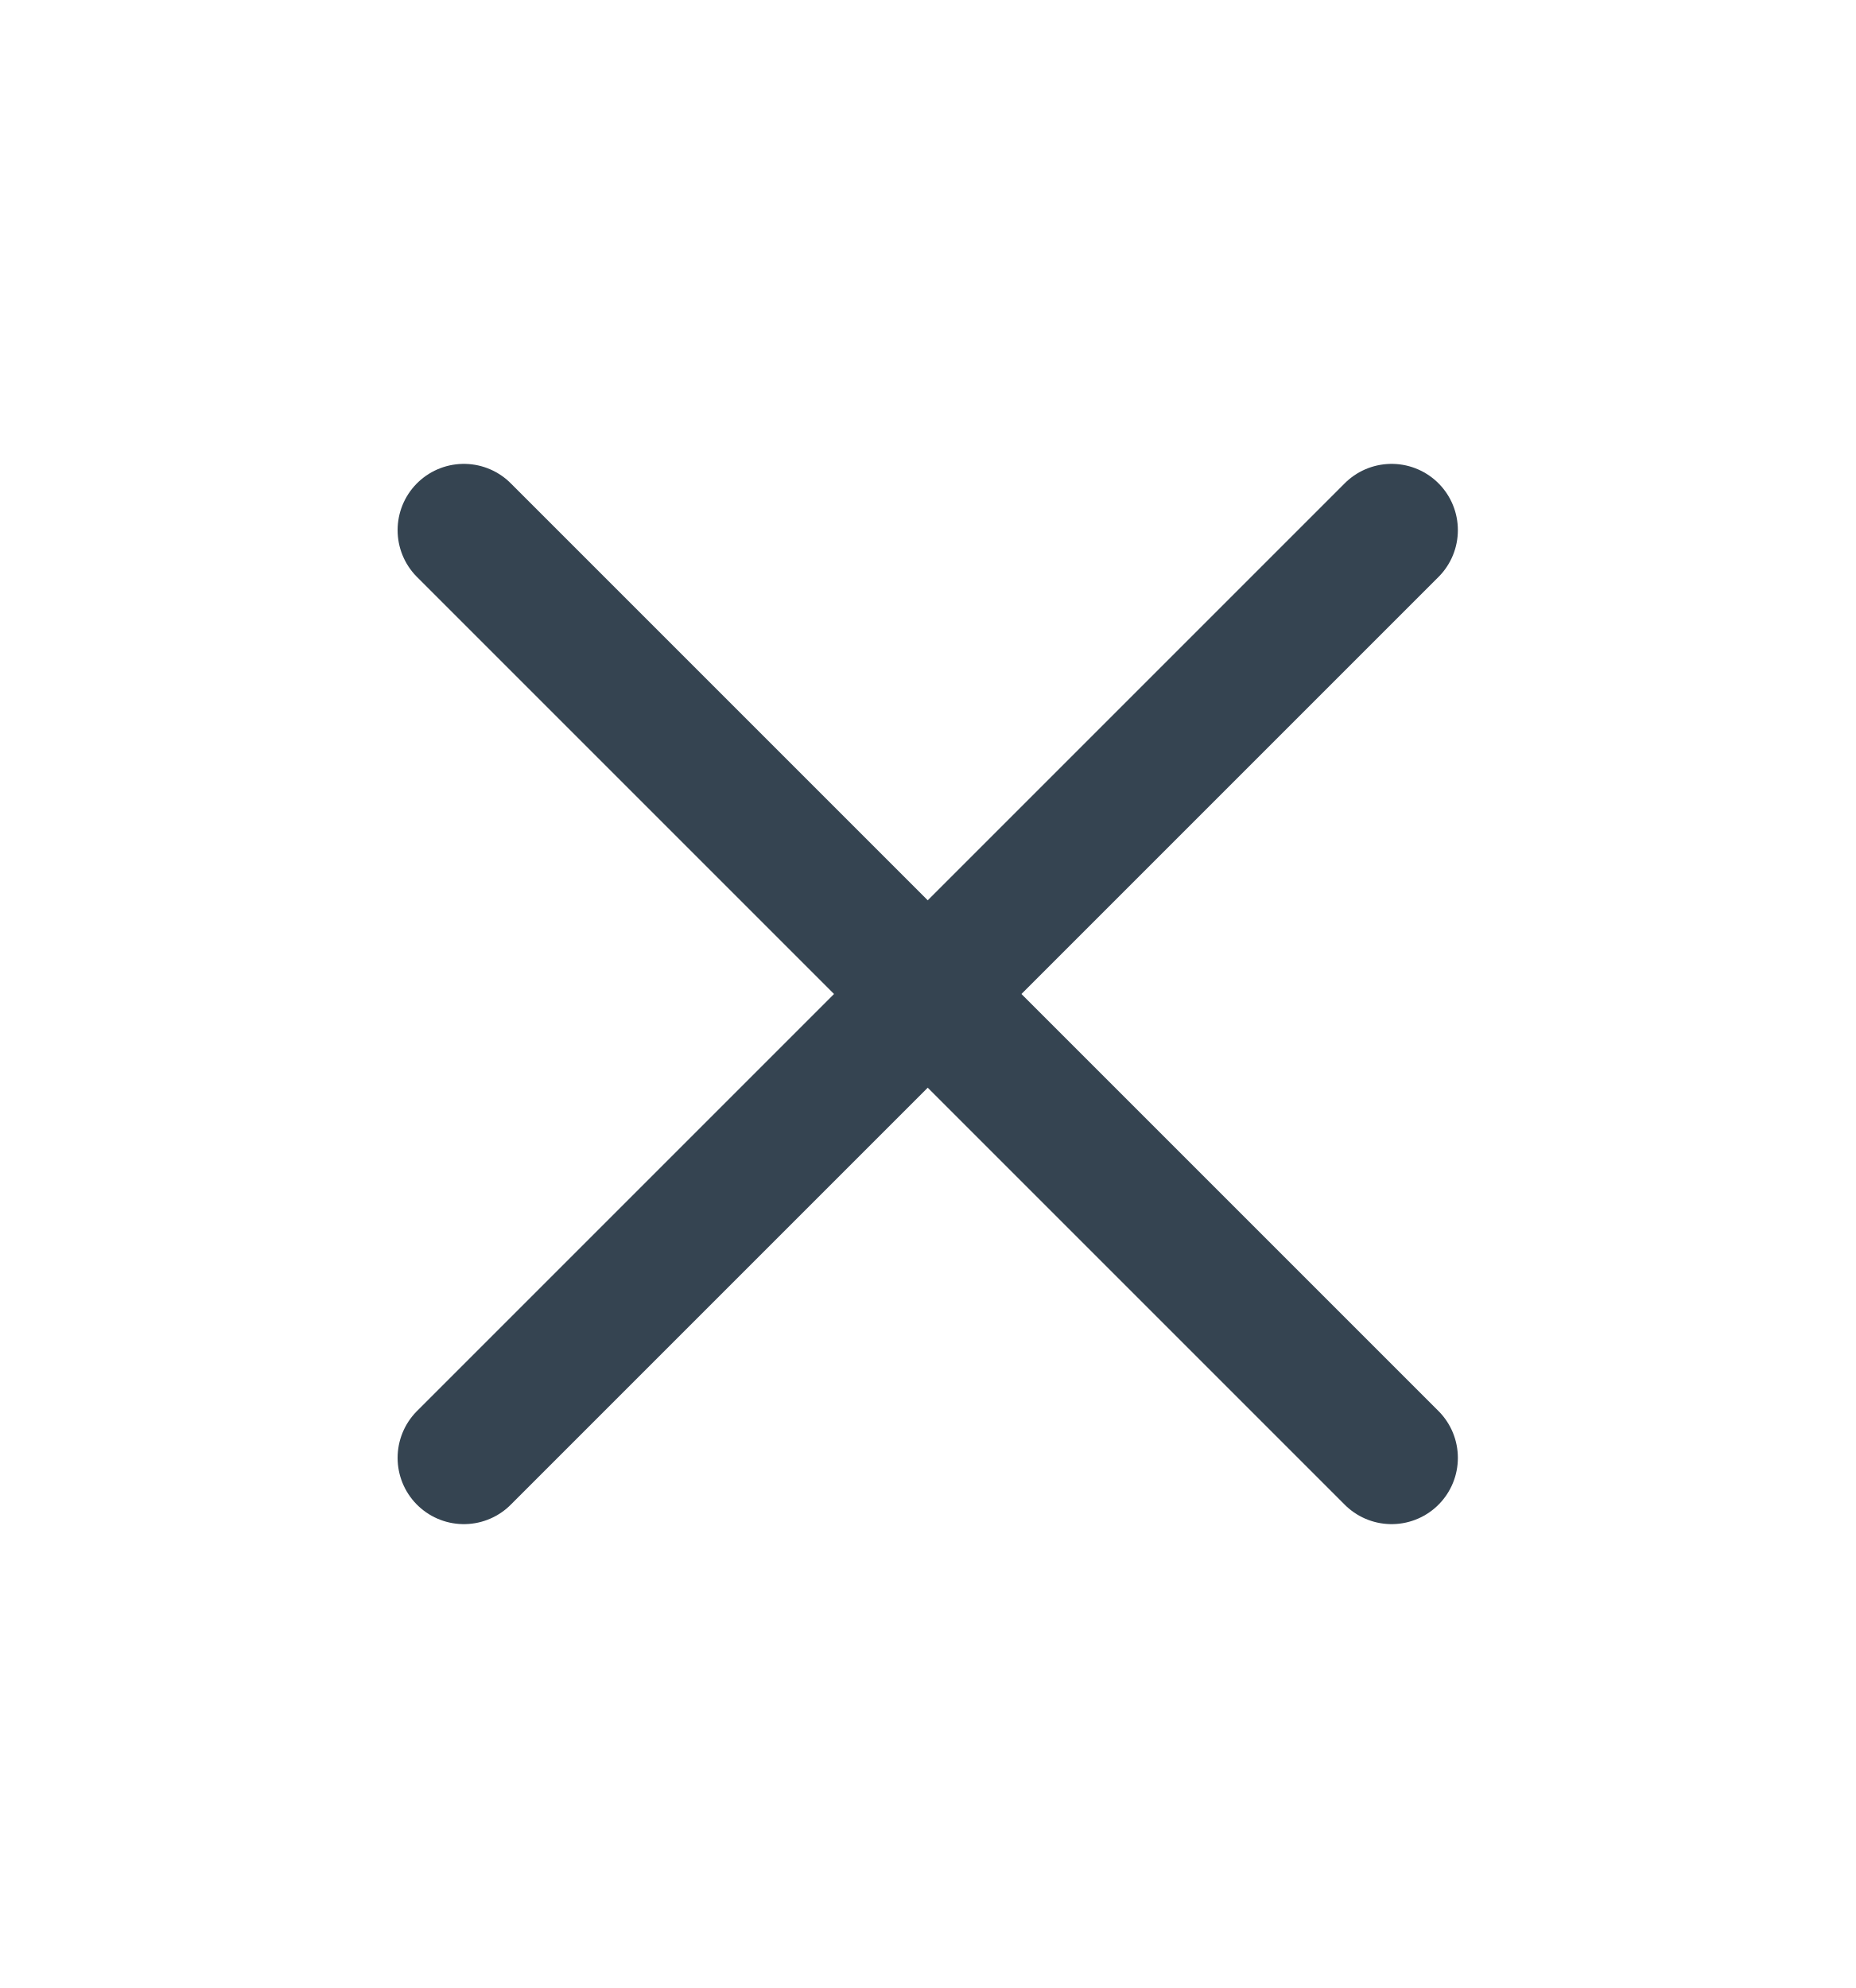
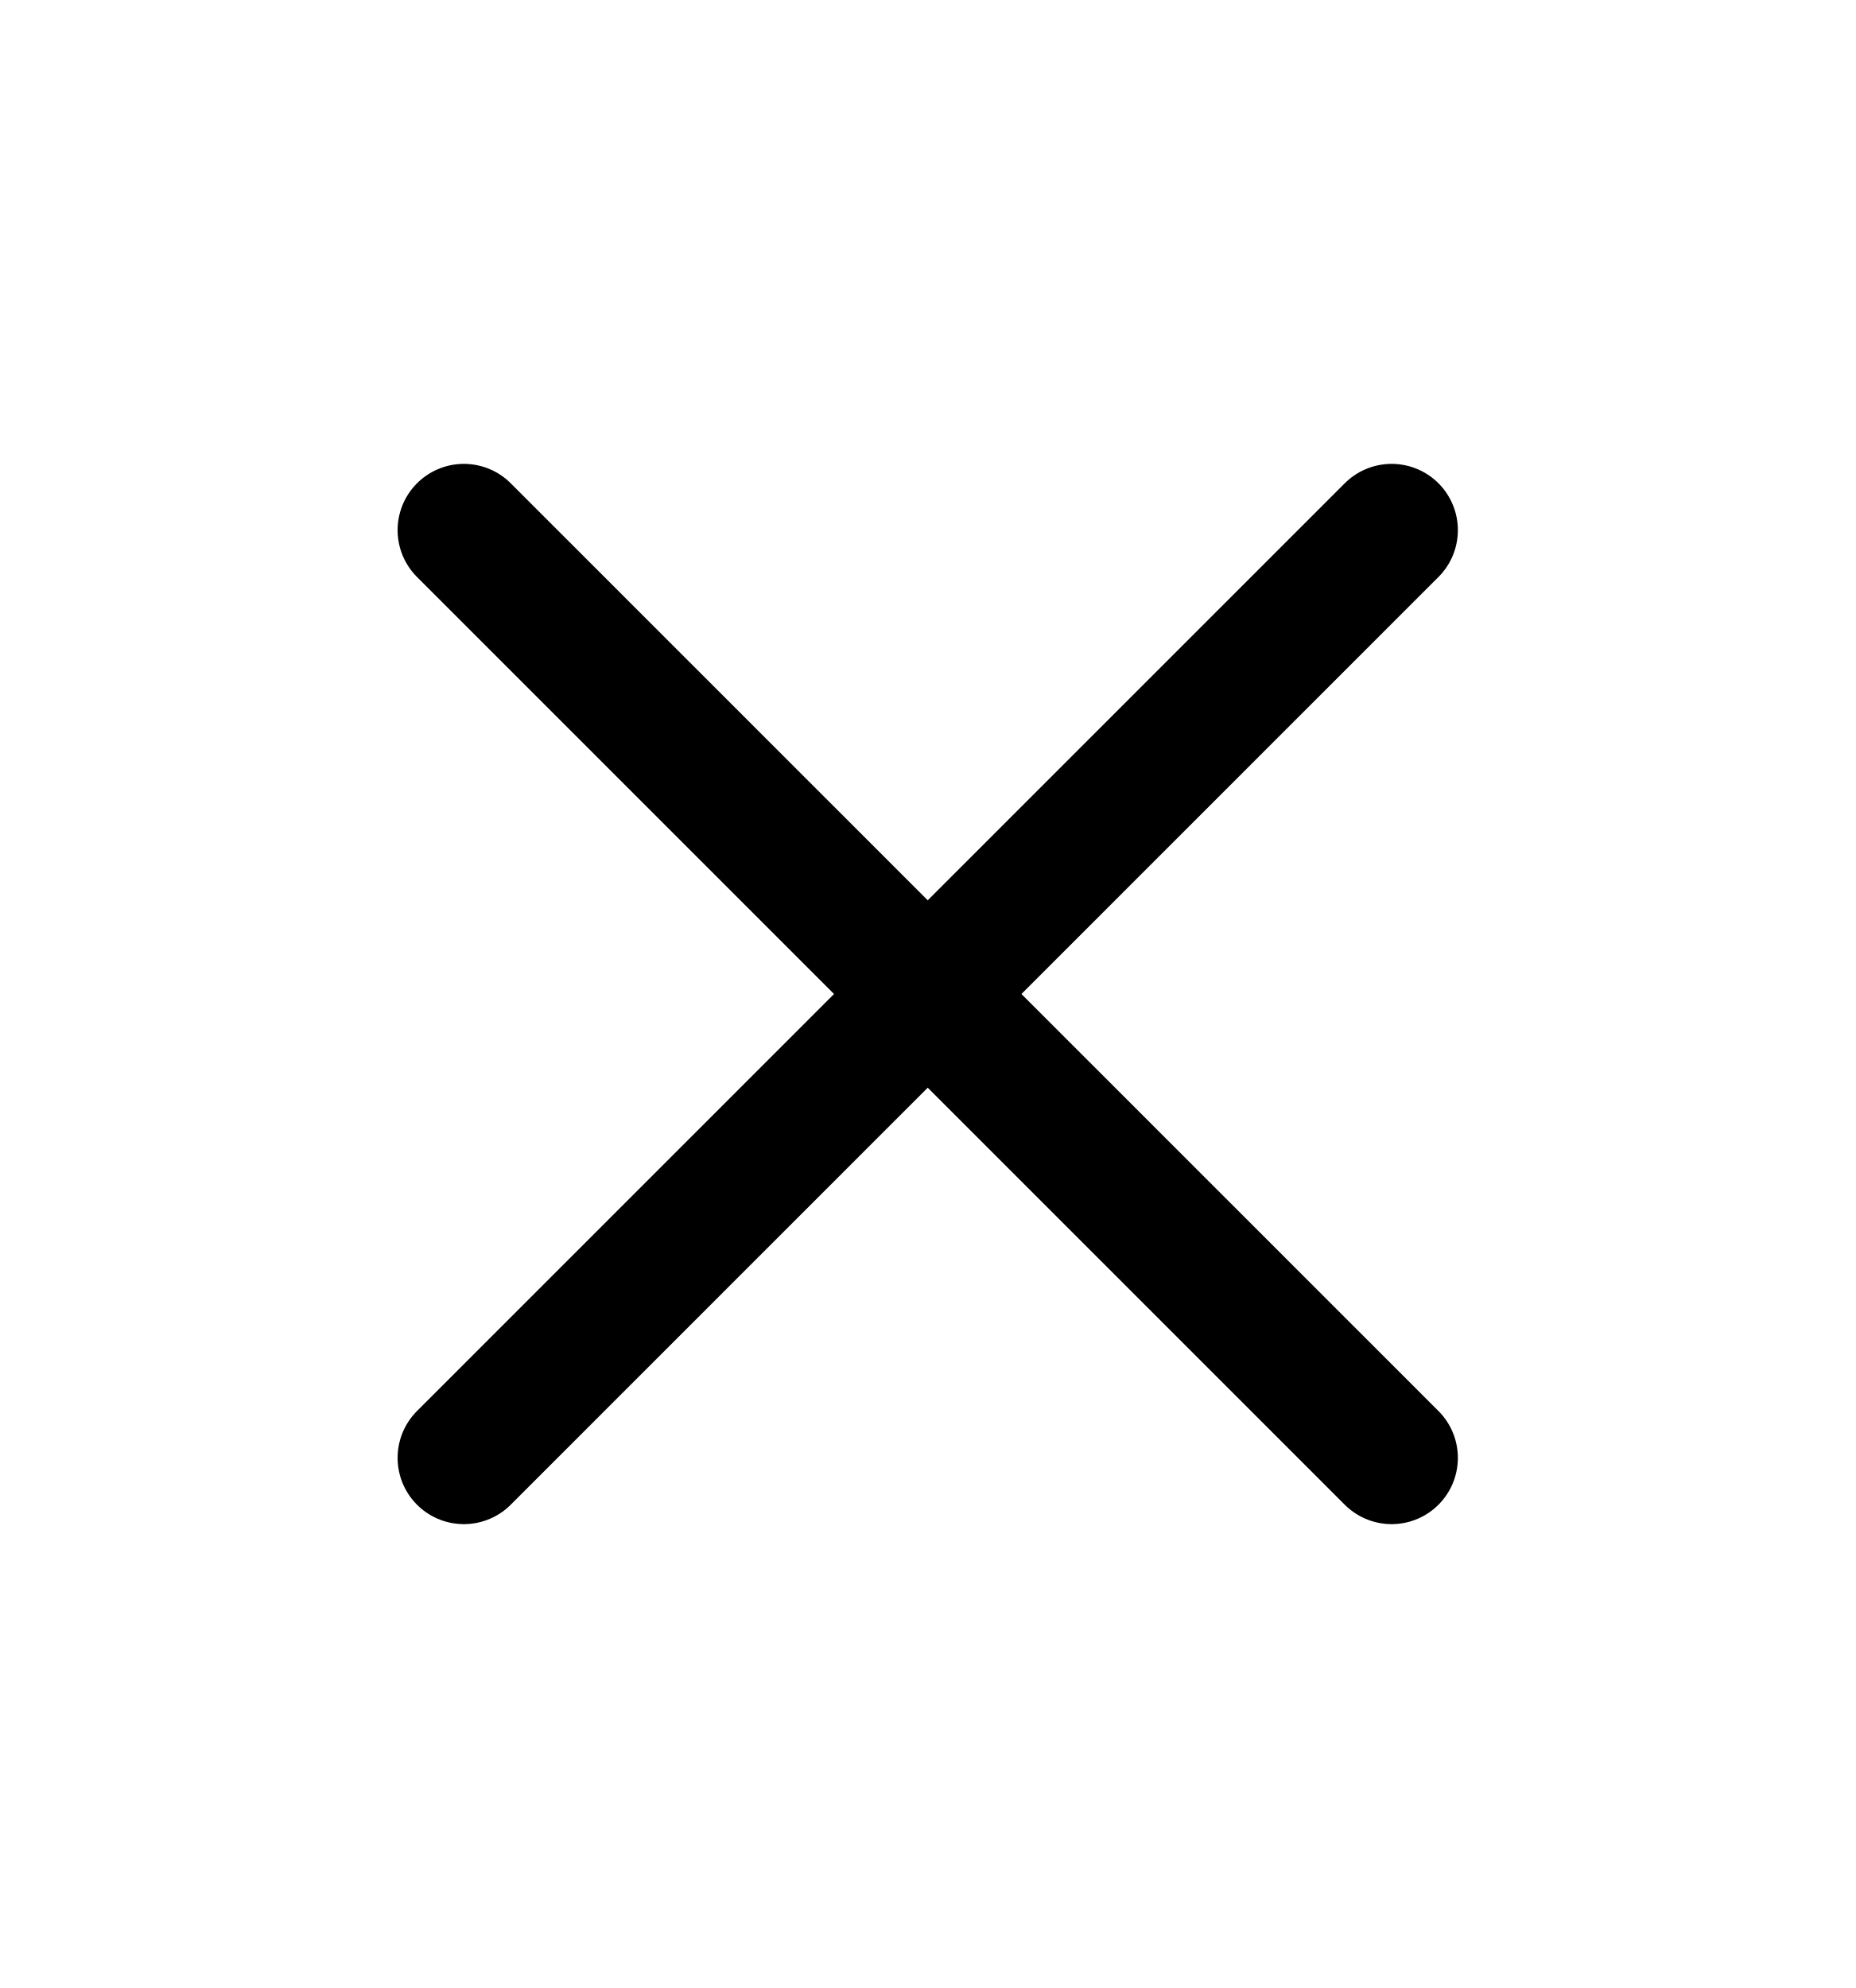
<svg xmlns="http://www.w3.org/2000/svg" width="14" height="15" viewBox="0 0 14 15" fill="none">
-   <path d="M10.5 4L3.5 11" stroke="#354451" stroke-linecap="round" stroke-linejoin="round" />
-   <path d="M3.5 4L10.5 11" stroke="#354451" stroke-linecap="round" stroke-linejoin="round" />
+   <path d="M10.5 4L3.5 11" stroke="currentColor" stroke-linecap="round" stroke-linejoin="round" />
+   <path d="M3.5 4L10.5 11" stroke="currentColor" stroke-linecap="round" stroke-linejoin="round" />
</svg>
